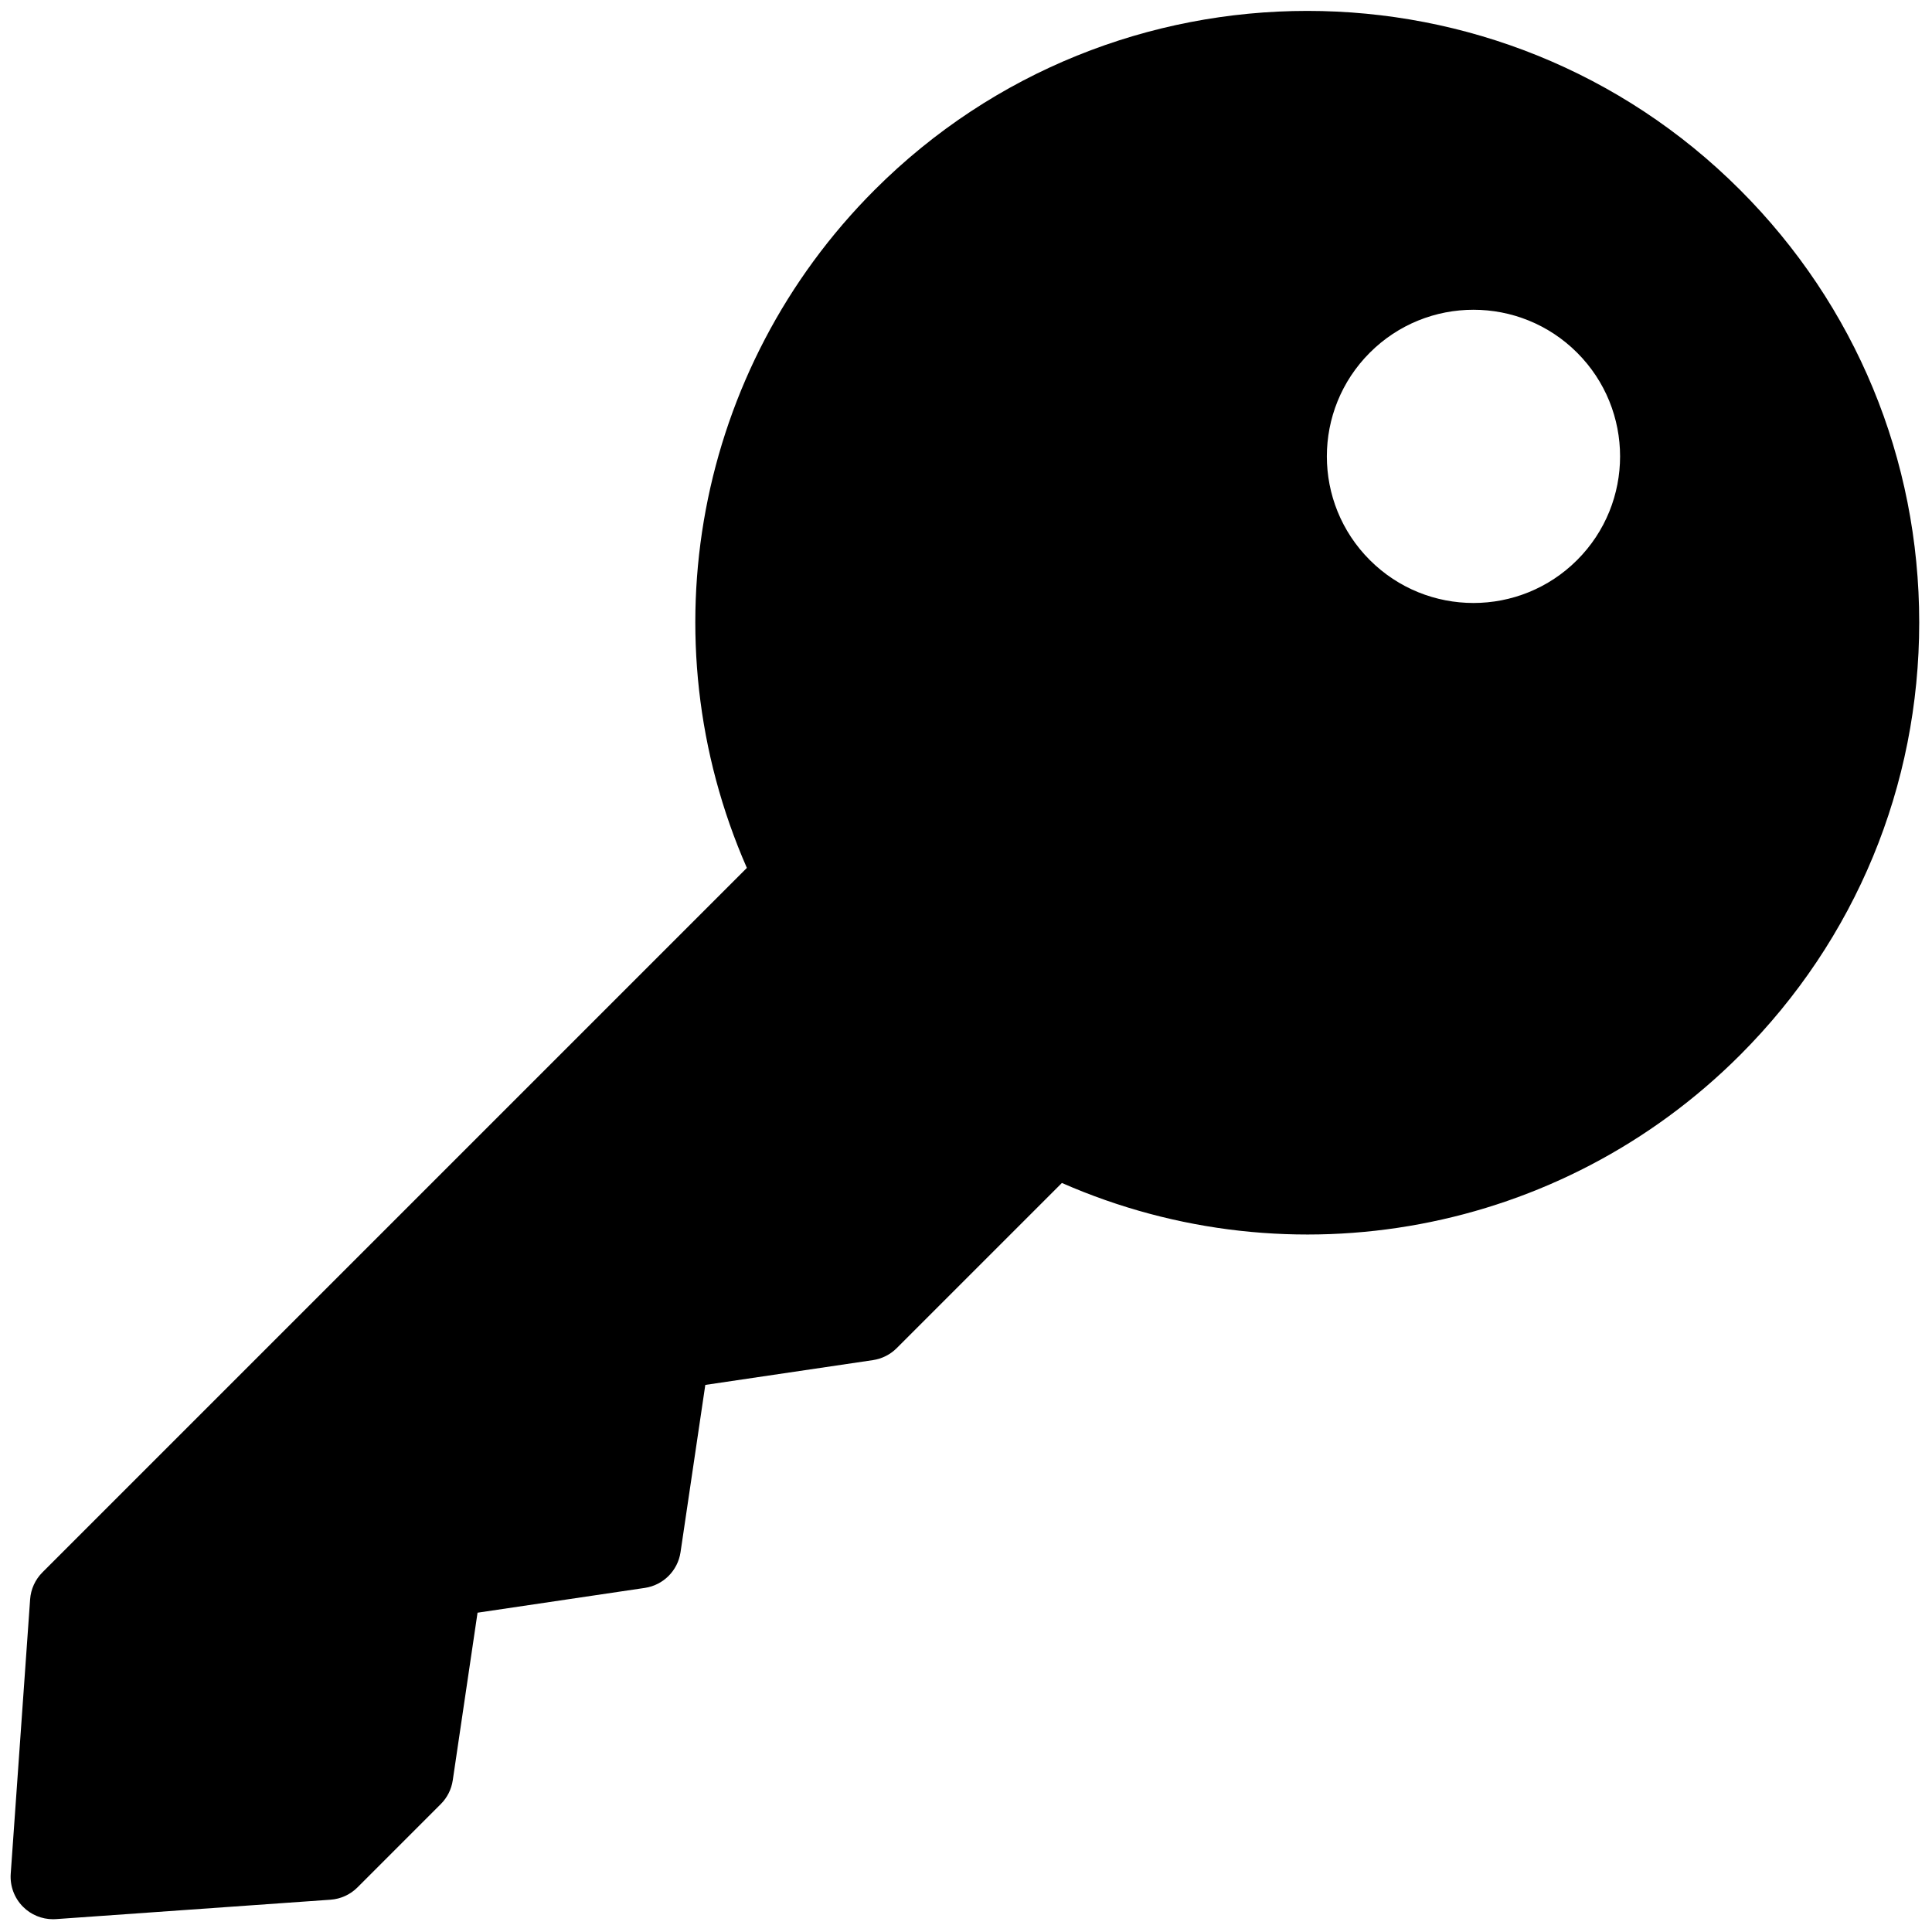
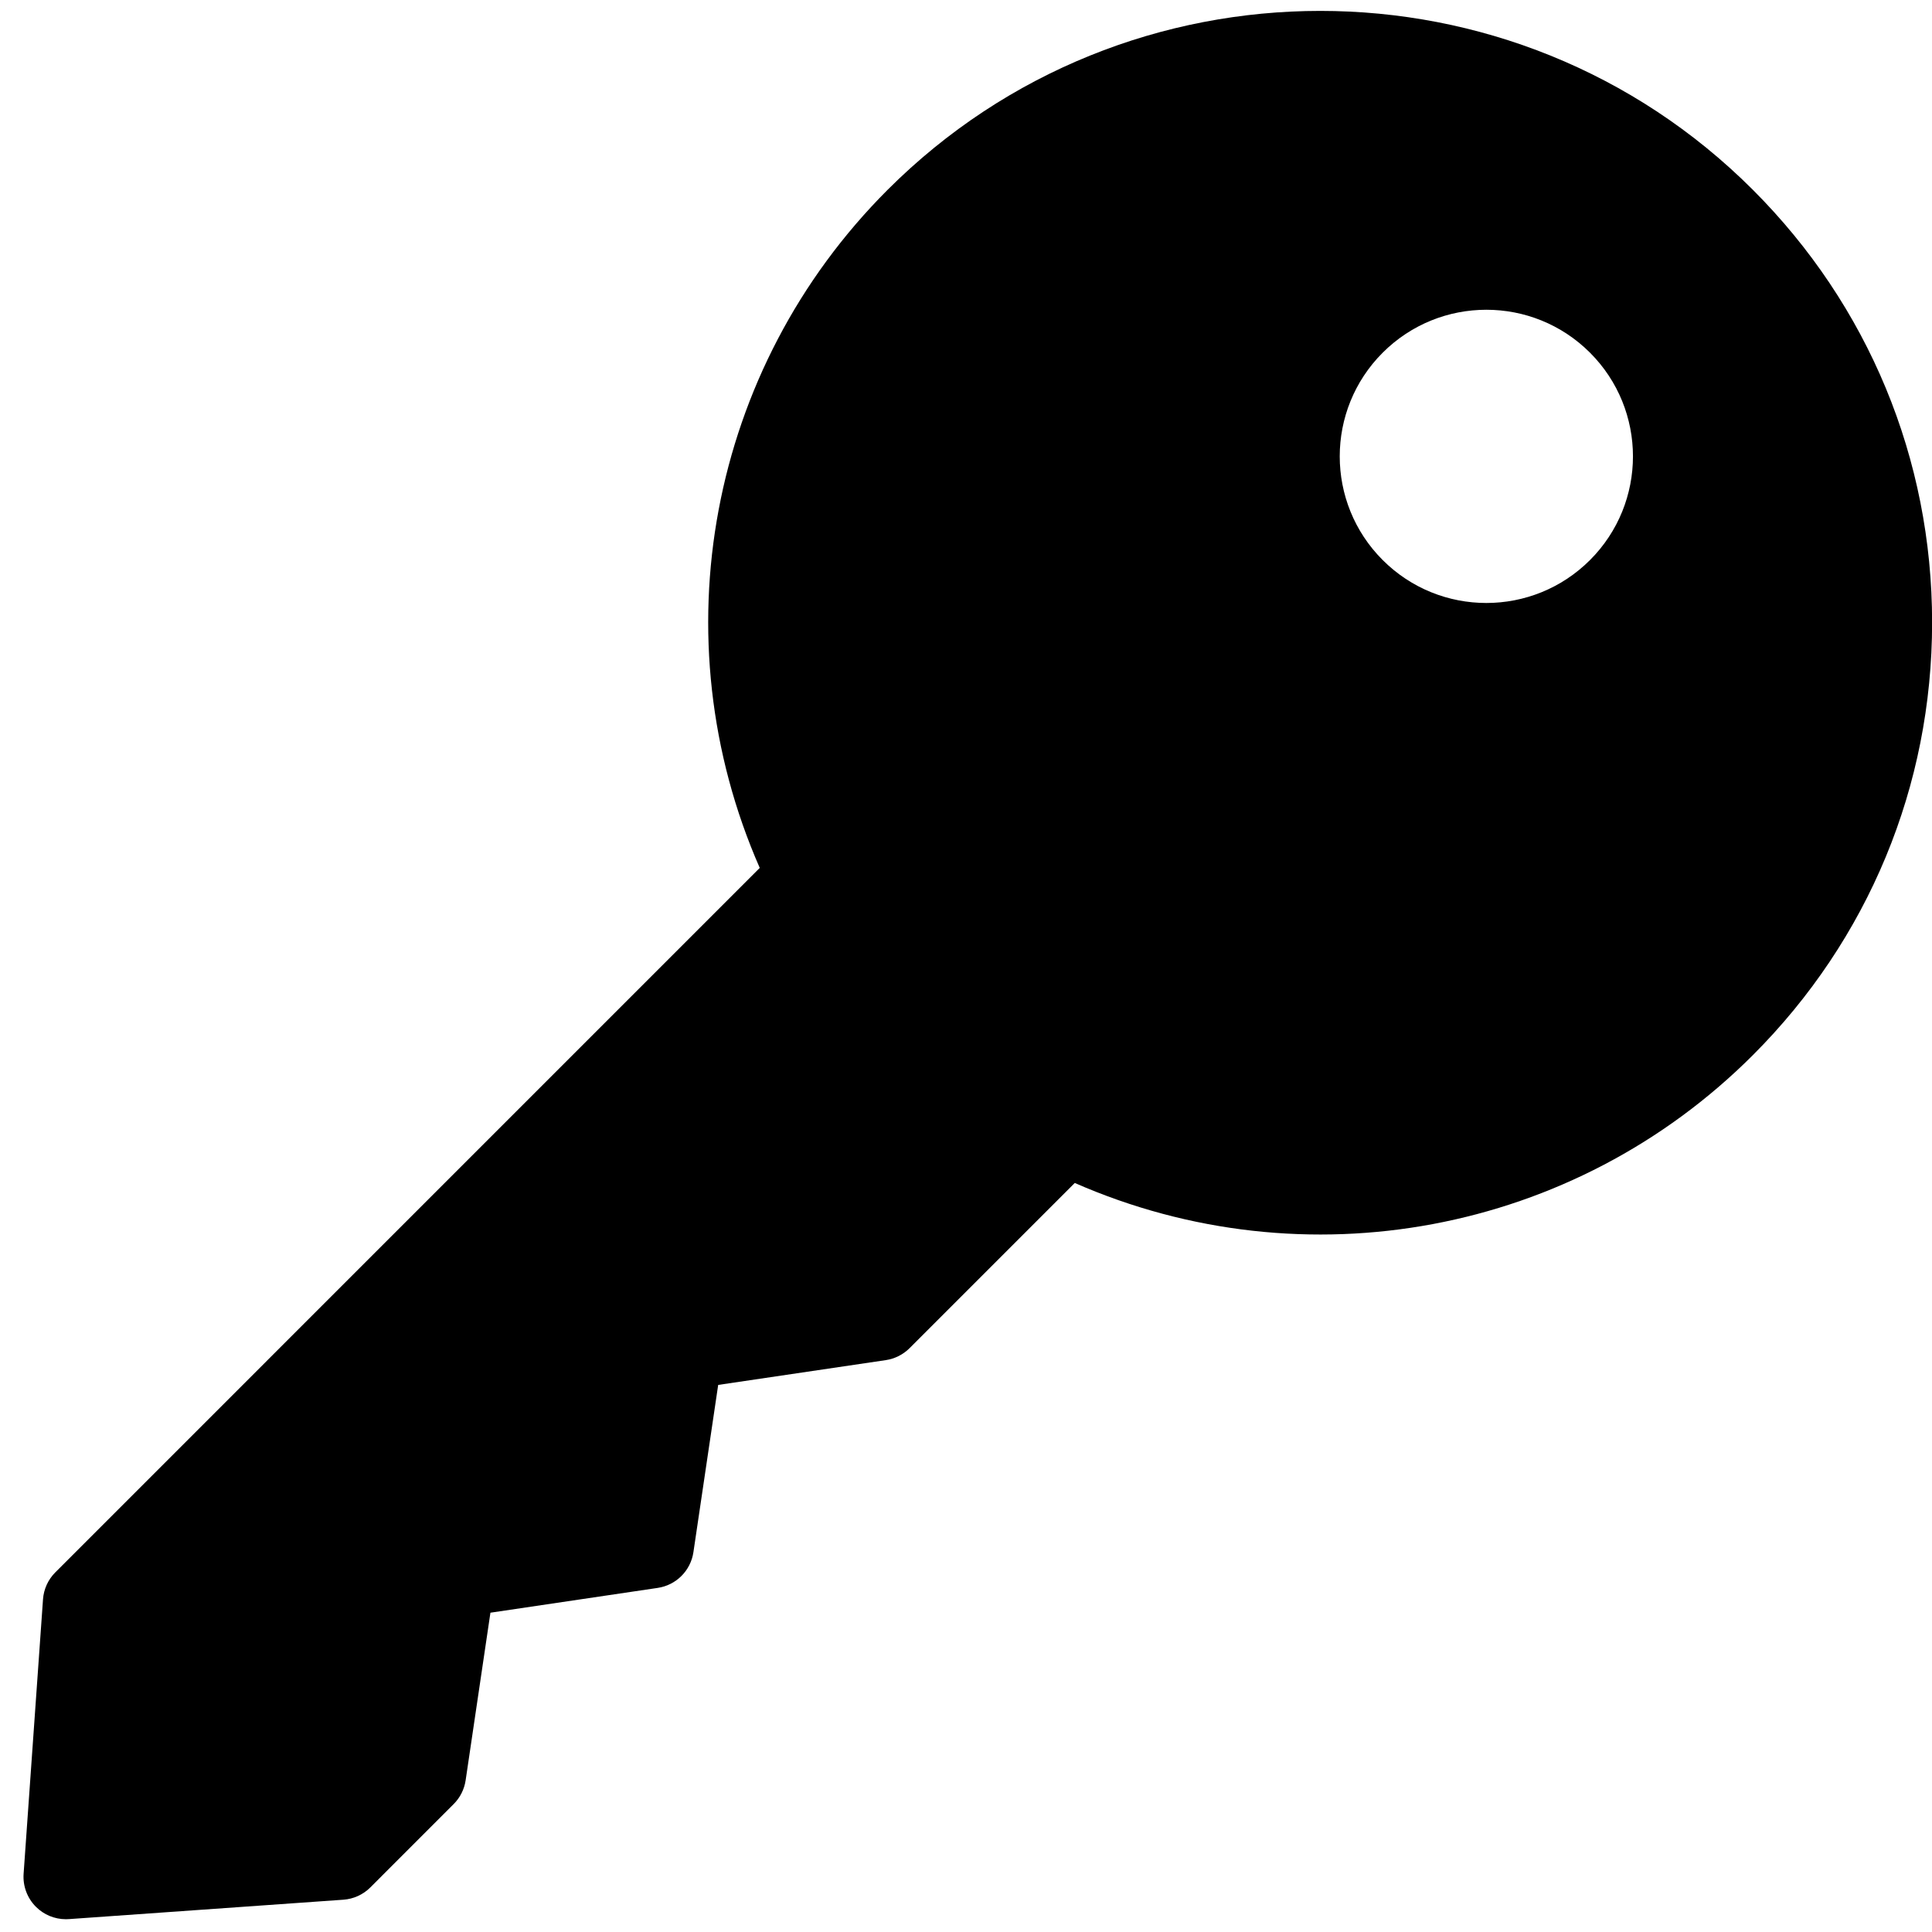
- <svg xmlns="http://www.w3.org/2000/svg" version="1.1" width="256" height="256" viewBox="0 0 256 256" xml:space="preserve">
+ <svg xmlns="http://www.w3.org/2000/svg" version="1.1" width="256" height="256" viewBox="-1.707 0 256 256" xml:space="preserve">
  <g style="stroke: none; stroke-width: 0; stroke-dasharray: none; stroke-linecap: butt; stroke-linejoin: miter; stroke-miterlimit: 10; fill: none; fill-rule: nonzero; opacity: 1;" transform="translate(1.406593 1.406593) scale(2.81 2.81)">
    <path d="M 81.549 8.451 c -11.248 -11.25 -29.553 -11.25 -40.803 0 c -8.447 8.447 -10.786 21.129 -6.028 31.975 L 1.501 73.643 c -0.341 0.341 -0.547 0.793 -0.581 1.272 L 0.005 87.858 c -0.041 0.578 0.171 1.146 0.581 1.556 C 0.962 89.791 1.471 90 2 90 c 0.047 0 0.094 -0.002 0.141 -0.005 l 12.943 -0.915 c 0.48 -0.034 0.933 -0.24 1.273 -0.581 l 3.928 -3.929 c 0.304 -0.304 0.501 -0.696 0.564 -1.121 l 1.169 -7.903 l 7.887 -1.169 c 0.872 -0.129 1.556 -0.813 1.685 -1.686 l 1.168 -7.886 l 7.903 -1.169 c 0.425 -0.063 0.818 -0.261 1.122 -0.564 l 7.79 -7.79 c 10.849 4.758 23.528 2.419 31.975 -6.028 C 86.999 43.805 90 36.559 90 28.853 C 90 21.146 86.999 13.9 81.549 8.451 z M 73.869 25.908 c -2.7 2.7 -7.077 2.7 -9.777 0 s -2.7 -7.077 0 -9.777 s 7.077 -2.7 9.777 0 S 76.569 23.208 73.869 25.908 z" style="stroke: none; stroke-width: 1; stroke-dasharray: none; stroke-linecap: butt; stroke-linejoin: miter; stroke-miterlimit: 10; fill: rgb(0,0,0); fill-rule: nonzero; opacity: 1;" transform="matrix(1 0 0 1 0 0)" stroke-linecap="round" />
  </g>
</svg>
